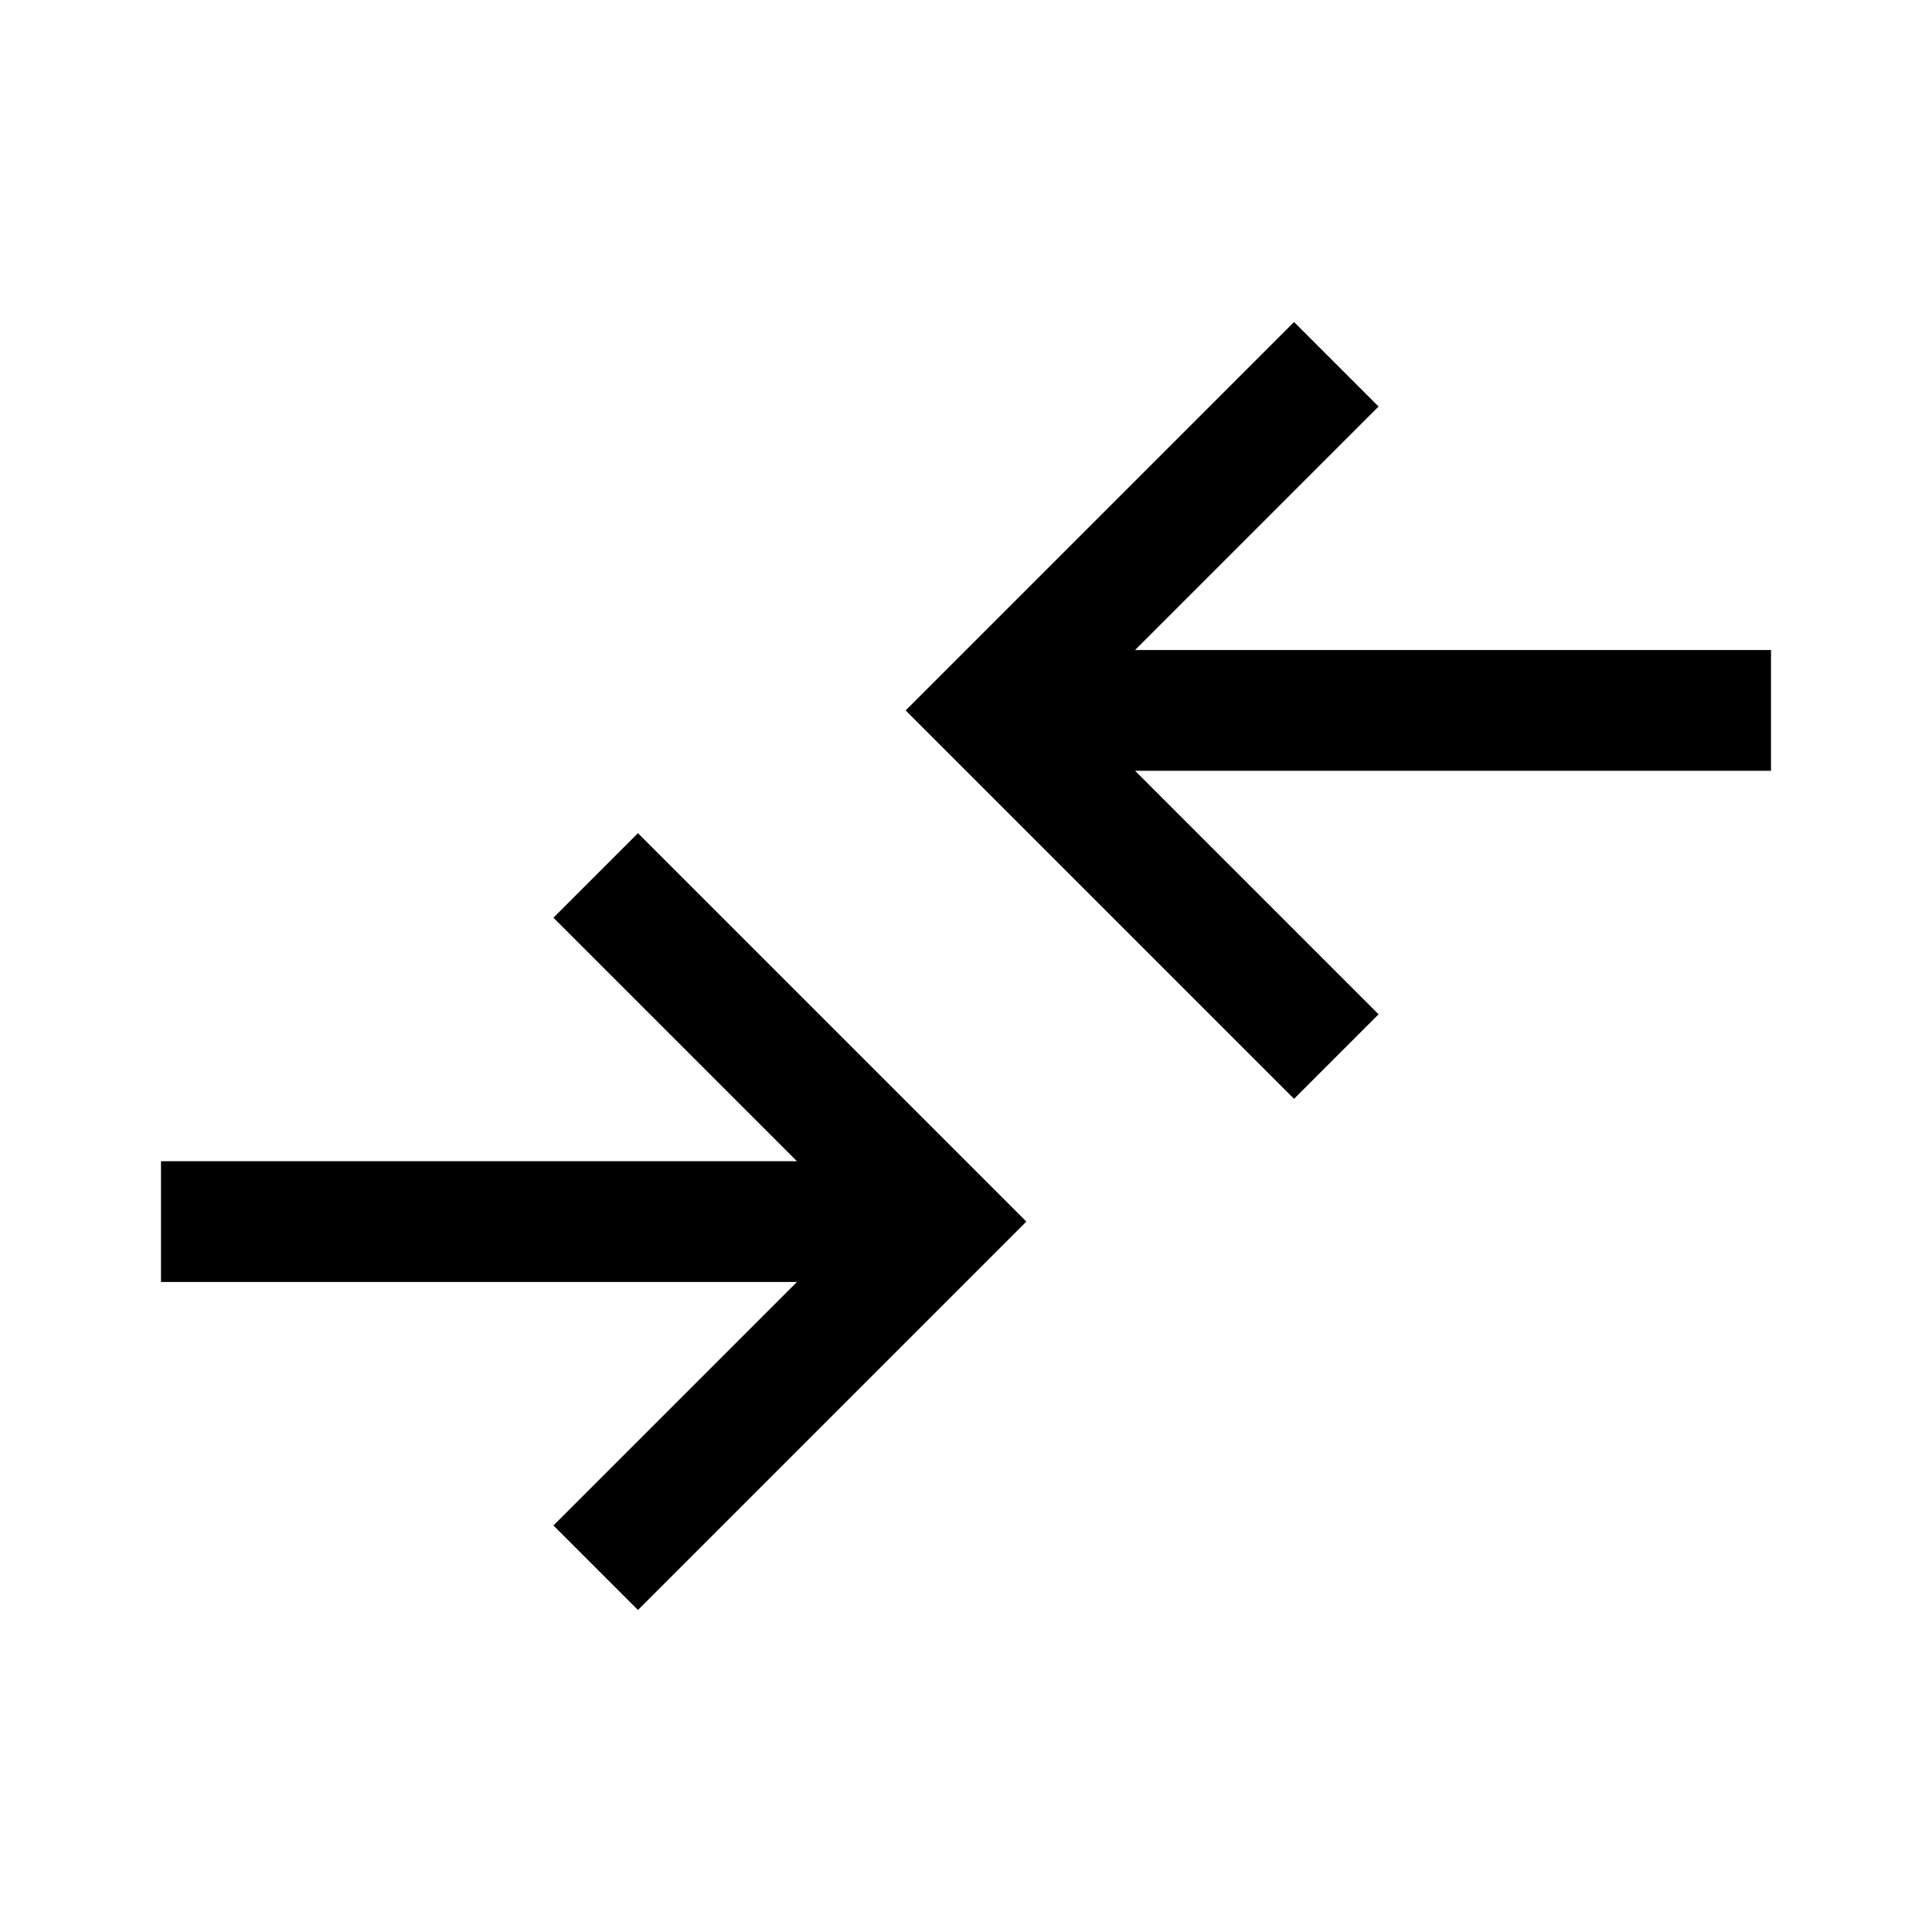
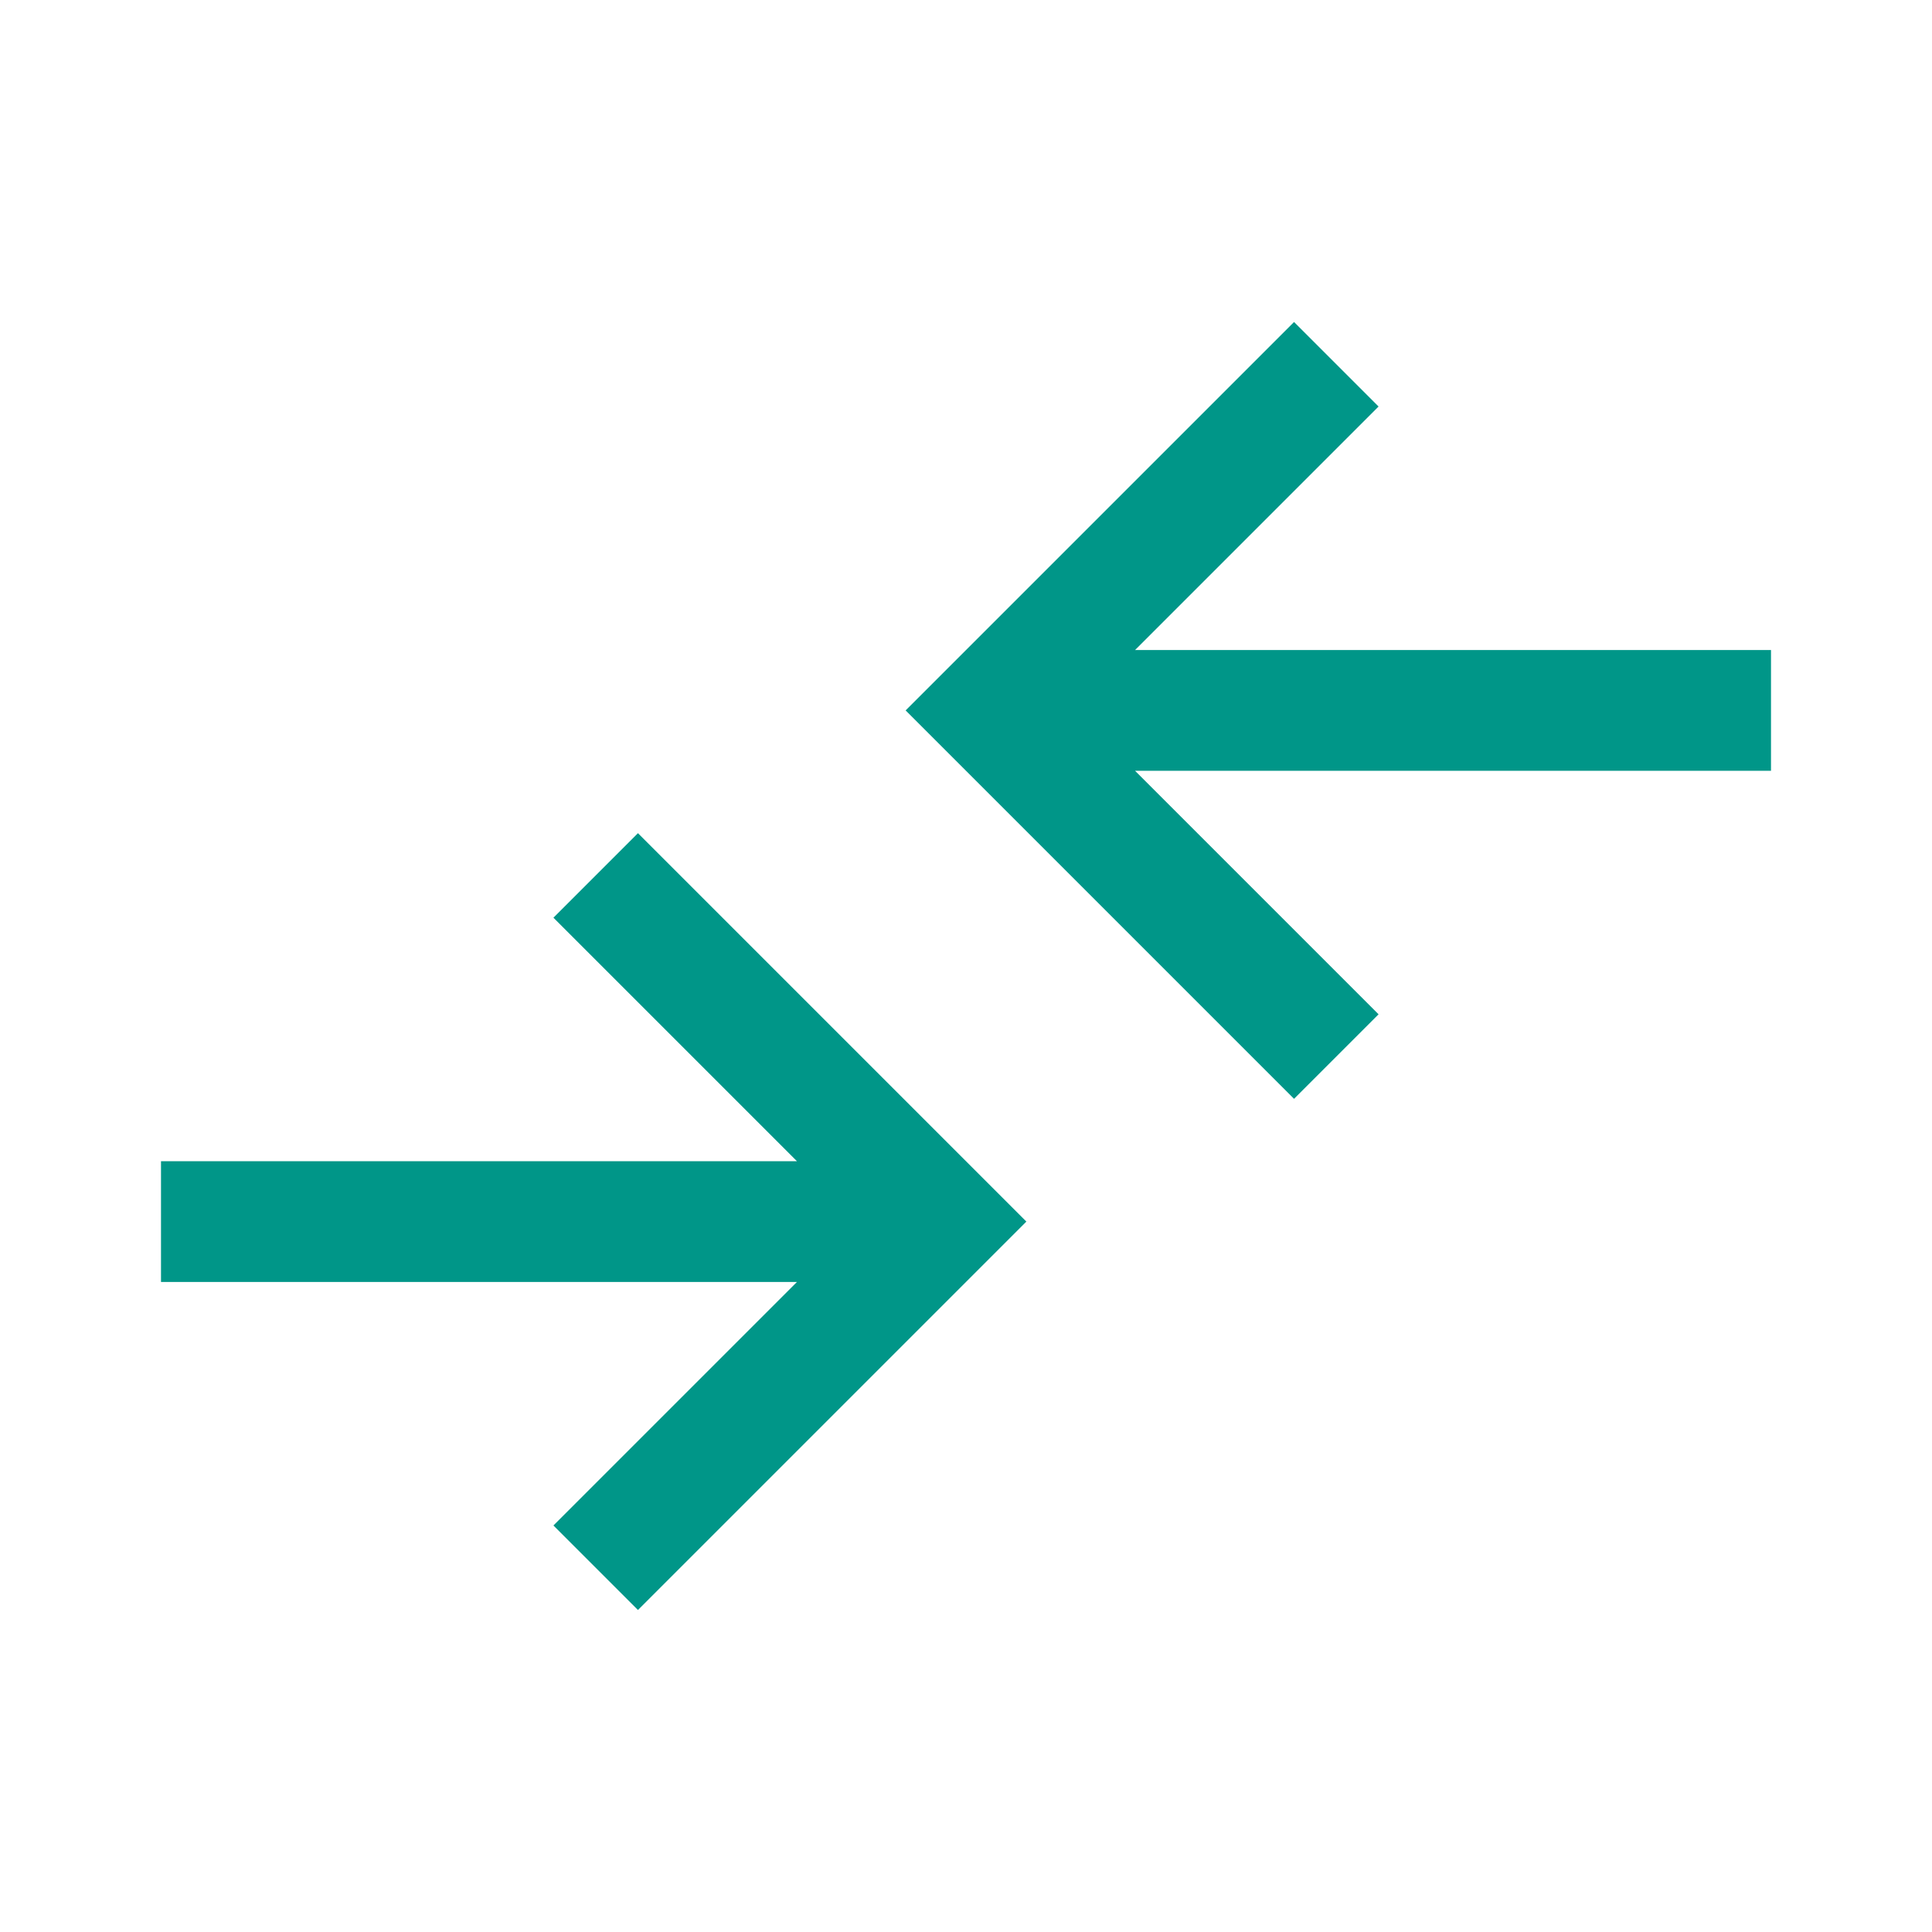
<svg xmlns="http://www.w3.org/2000/svg" height="48" width="48">
-   <path d="m15.85 40-2.1-2.1 6.05-6.05H4v-3h15.8l-6.05-6.05 2.1-2.1 9.65 9.65Zm16.3-12.7-9.65-9.65L32.15 8l2.1 2.1-6.05 6.05H44v3H28.2l6.05 6.05Z" />
+   <path fill="#009688" d="m15.85 40-2.1-2.1 6.05-6.05H4v-3h15.8l-6.05-6.05 2.1-2.1 9.65 9.65Zm16.3-12.7-9.65-9.65L32.15 8l2.1 2.1-6.05 6.05H44v3H28.2l6.05 6.05Z" />
</svg>
